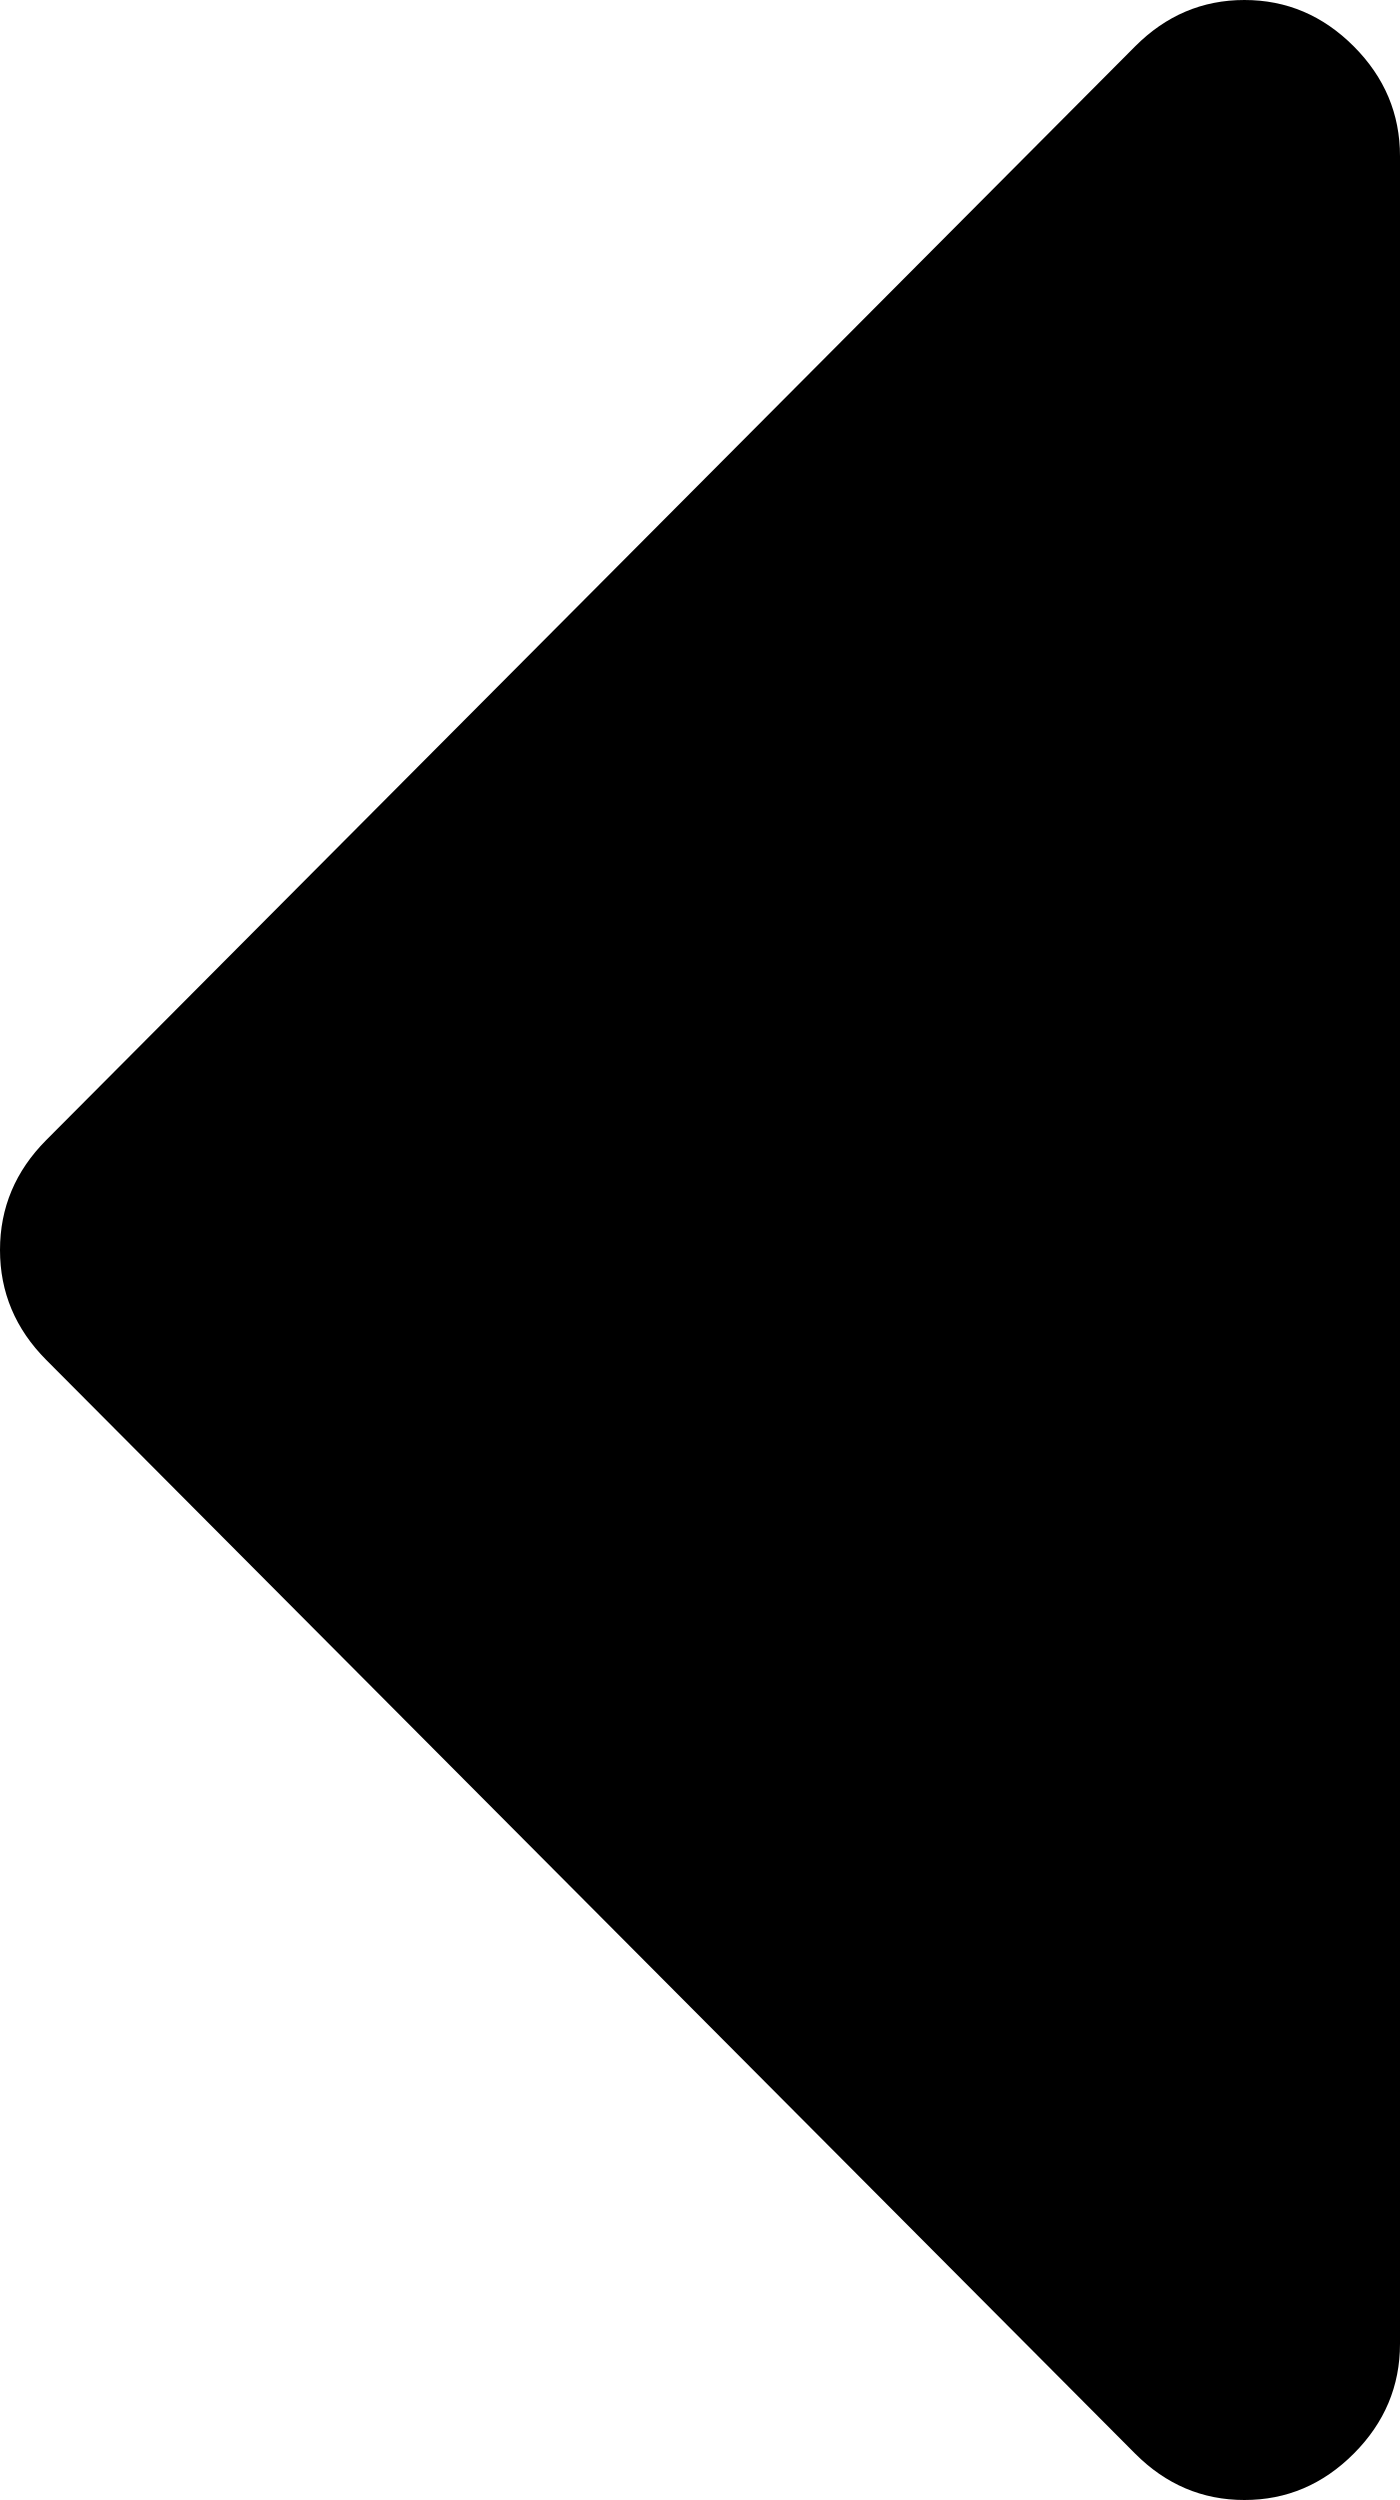
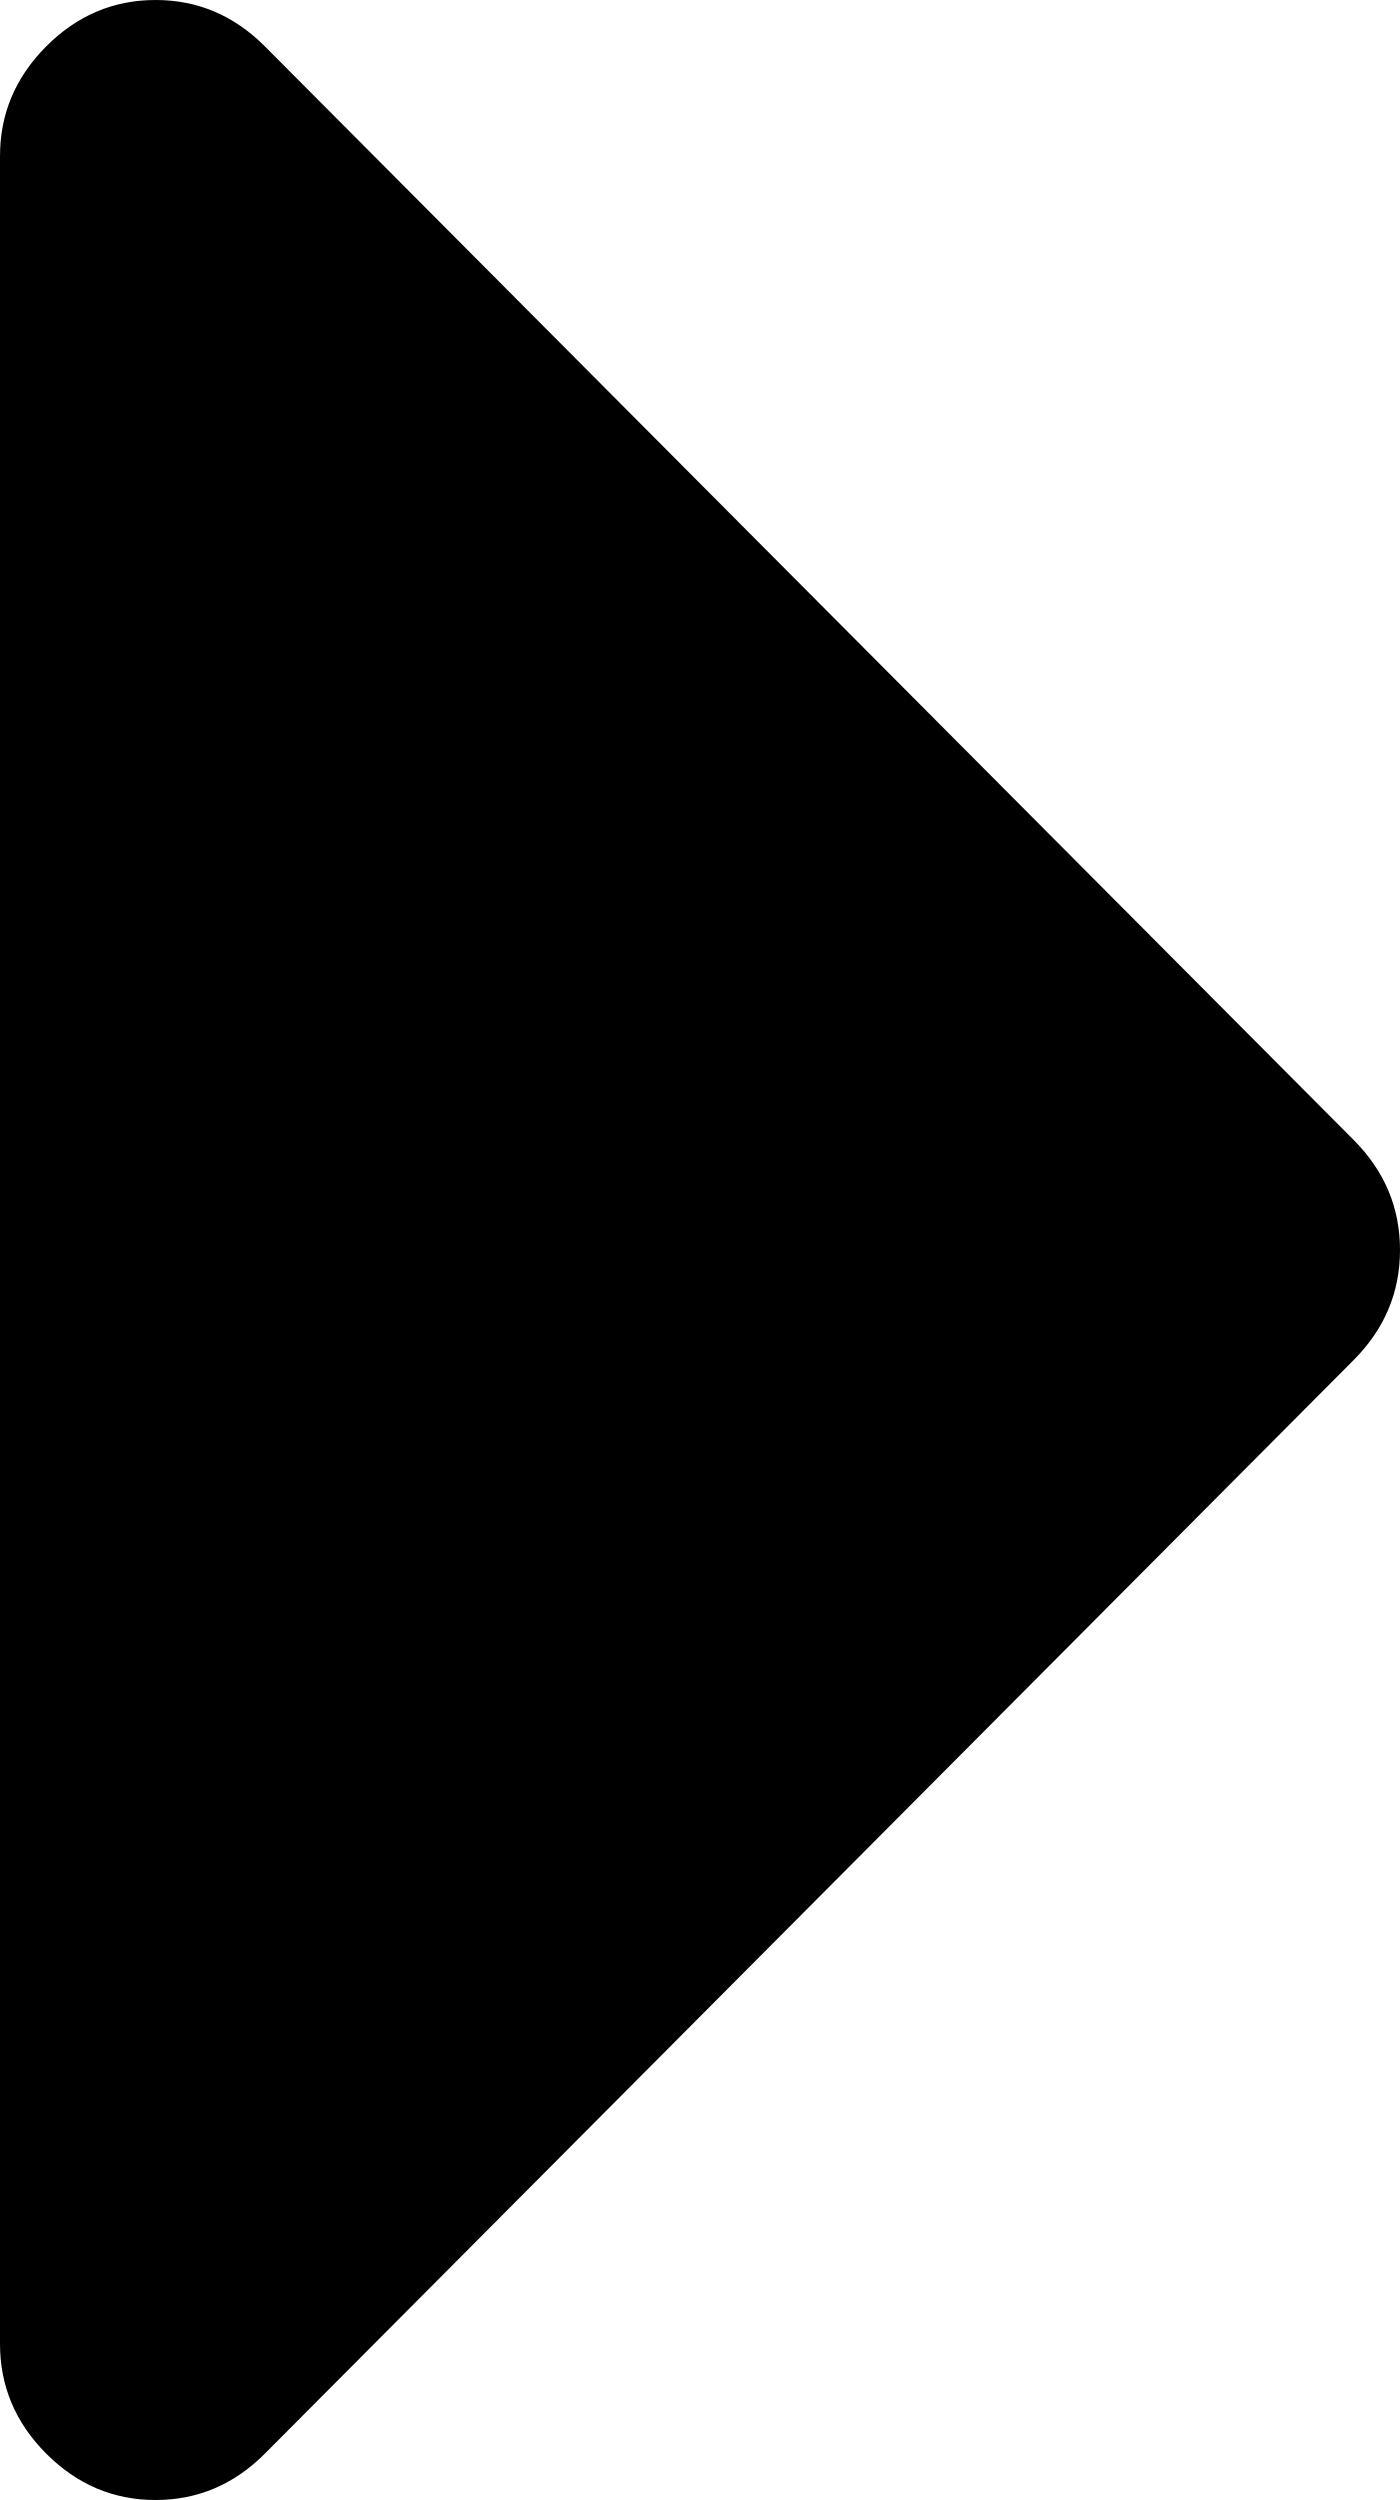
<svg xmlns="http://www.w3.org/2000/svg" version="1.1" width="14px" height="25px">
-   <g transform="matrix(1 0 0 1 -4 -38 )">
-     <path d="M 13.538 0.464  C 13.846 0.773  14 1.139  14 1.562  L 14 23.438  C 14 23.861  13.846 24.227  13.538 24.536  C 13.23 24.845  12.866 25  12.444 25  C 12.023 25  11.659 24.845  11.351 24.536  L 0.462 13.599  C 0.154 13.289  0 12.923  0 12.5  C 0 12.077  0.154 11.711  0.462 11.401  L 11.351 0.464  C 11.659 0.155  12.023 0  12.444 0  C 12.866 0  13.23 0.155  13.538 0.464  Z " fill-rule="nonzero" fill="#000000" stroke="none" transform="matrix(1 0 0 1 4 38 )" />
+   <g transform="matrix(1 0 0 1 -1009 -38 )">
+     <path d="M 13.538 11.401  C 13.846 11.711  14 12.077  14 12.5  C 14 12.923  13.846 13.289  13.538 13.599  L 2.649 24.536  C 2.341 24.845  1.977 25  1.556 25  C 1.134 25  0.77 24.845  0.462 24.536  C 0.154 24.227  0 23.861  0 23.438  L 0 1.562  C 0 1.139  0.154 0.773  0.462 0.464  C 0.77 0.155  1.134 0  1.556 0  C 1.977 0  2.341 0.155  2.649 0.464  L 13.538 11.401  Z " fill-rule="nonzero" fill="#000000" stroke="none" transform="matrix(1 0 0 1 1009 38 )" />
  </g>
</svg>
